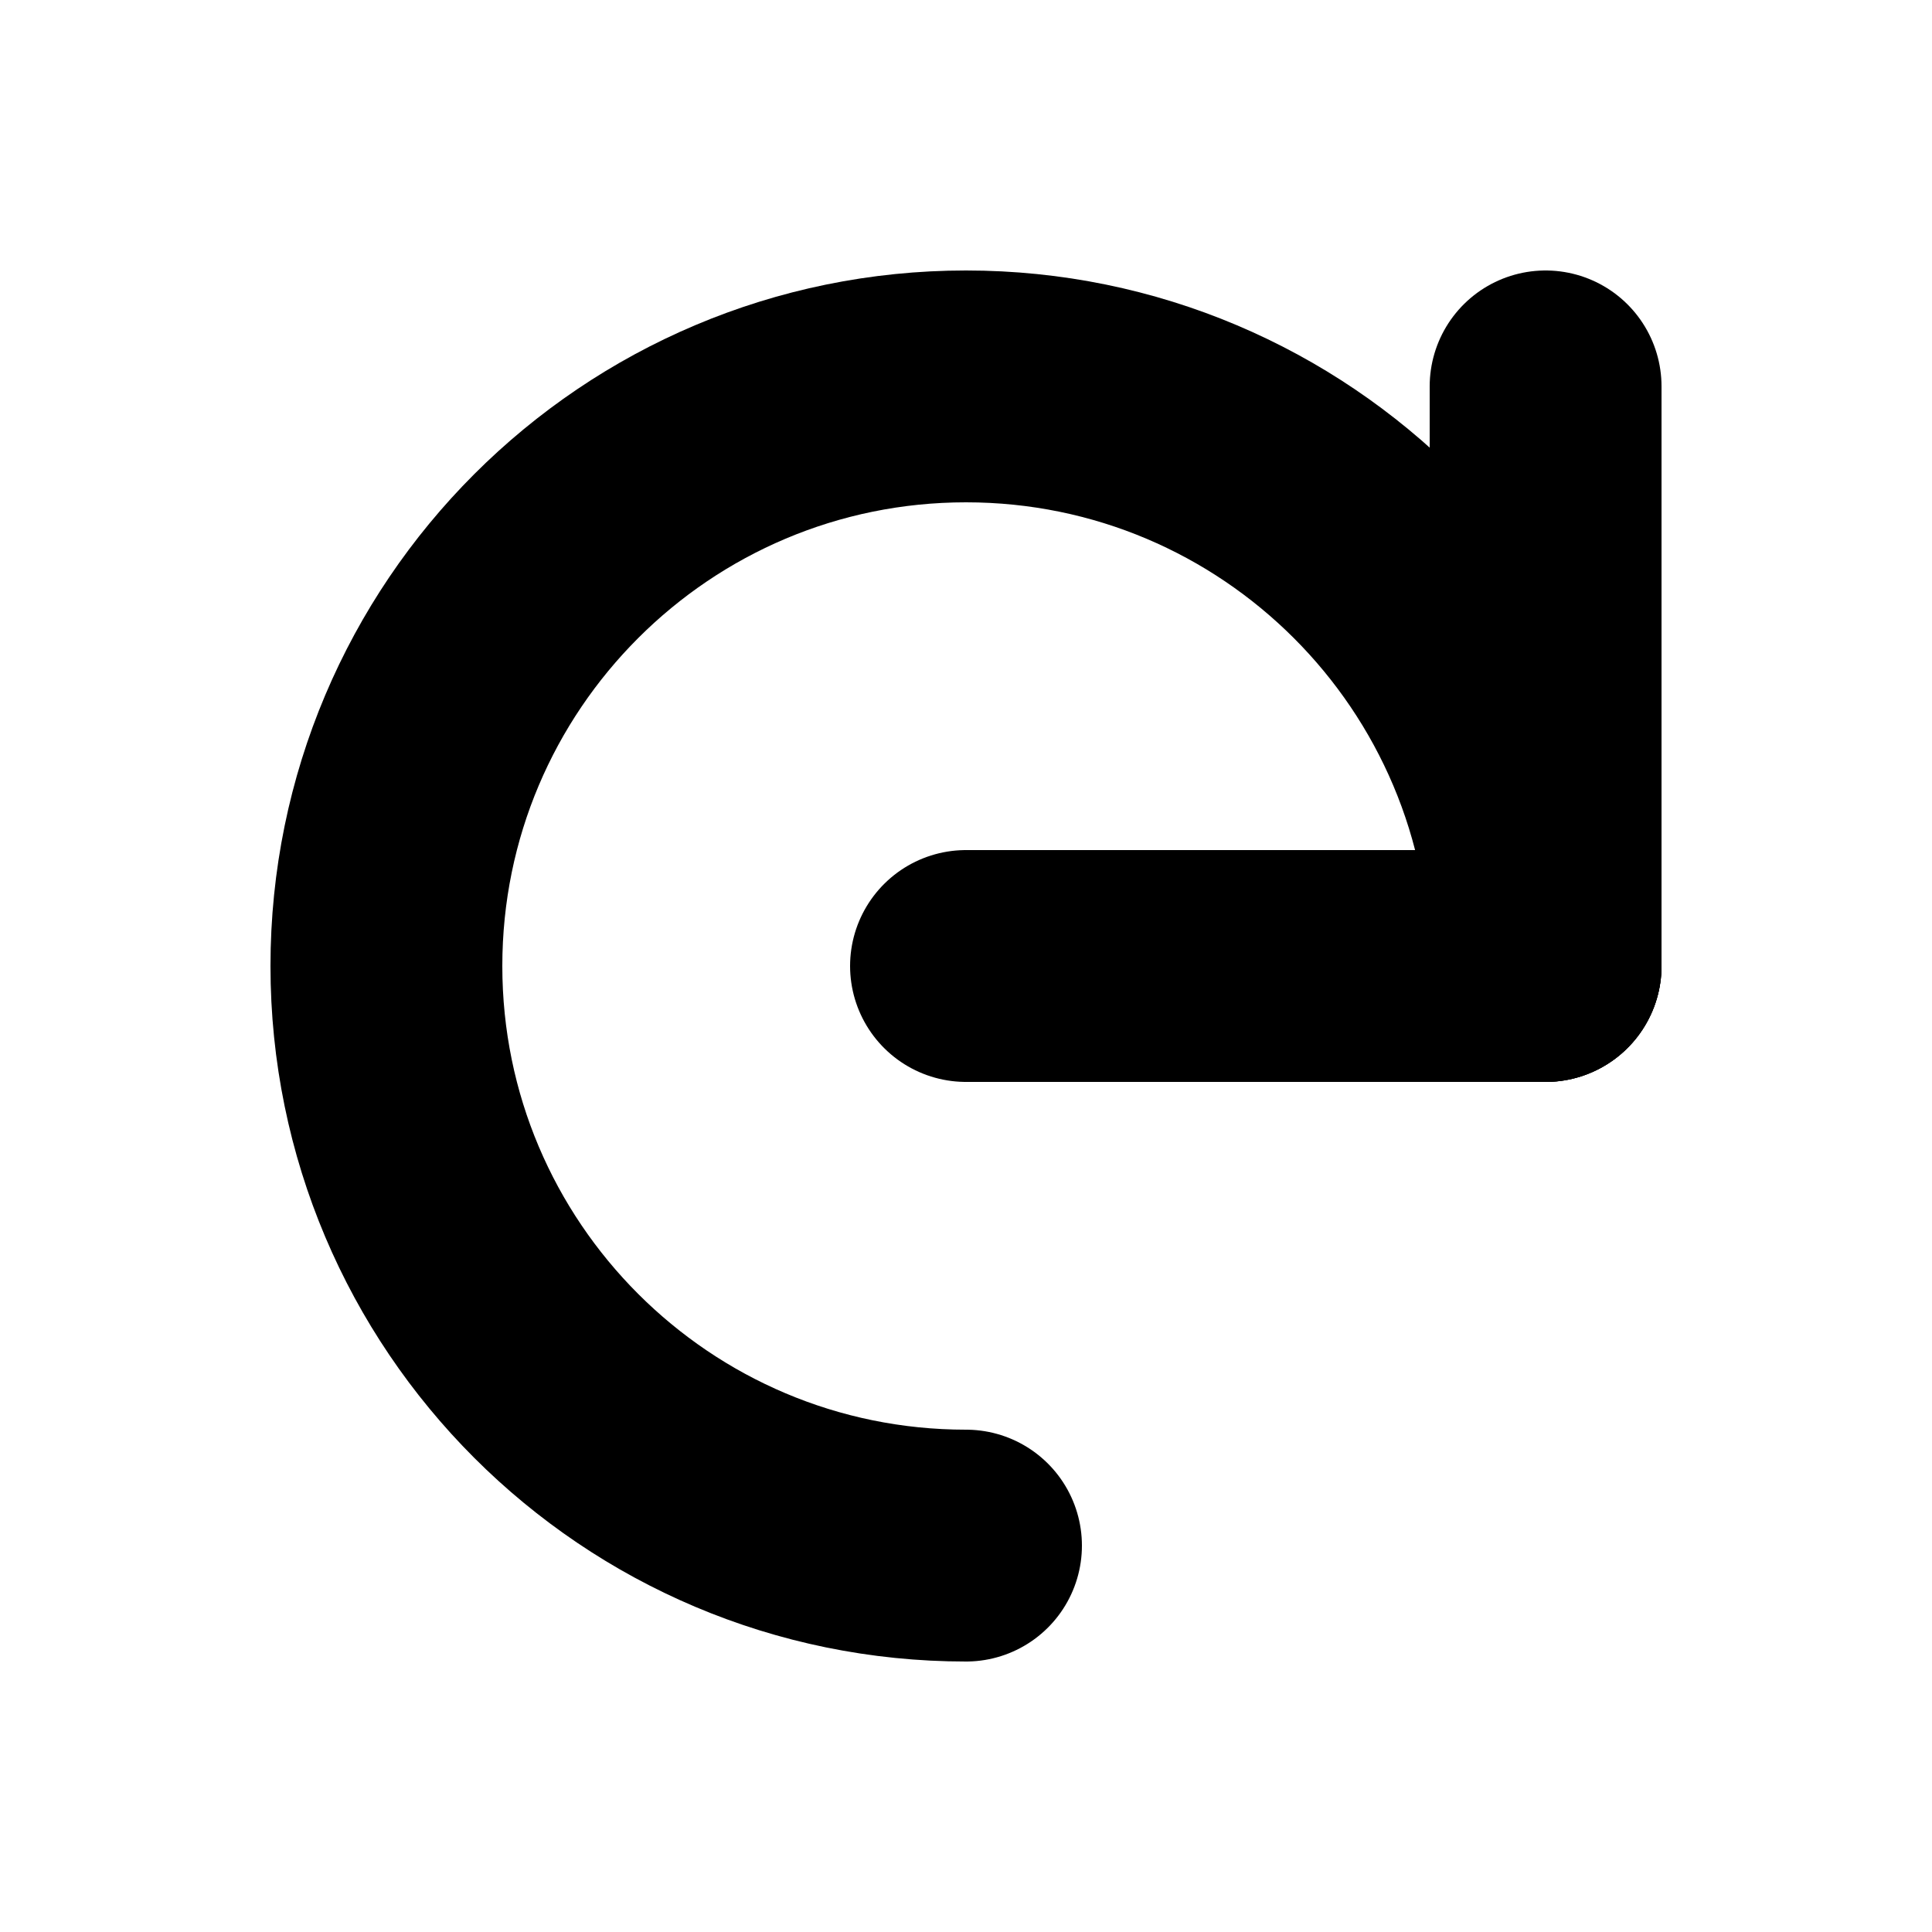
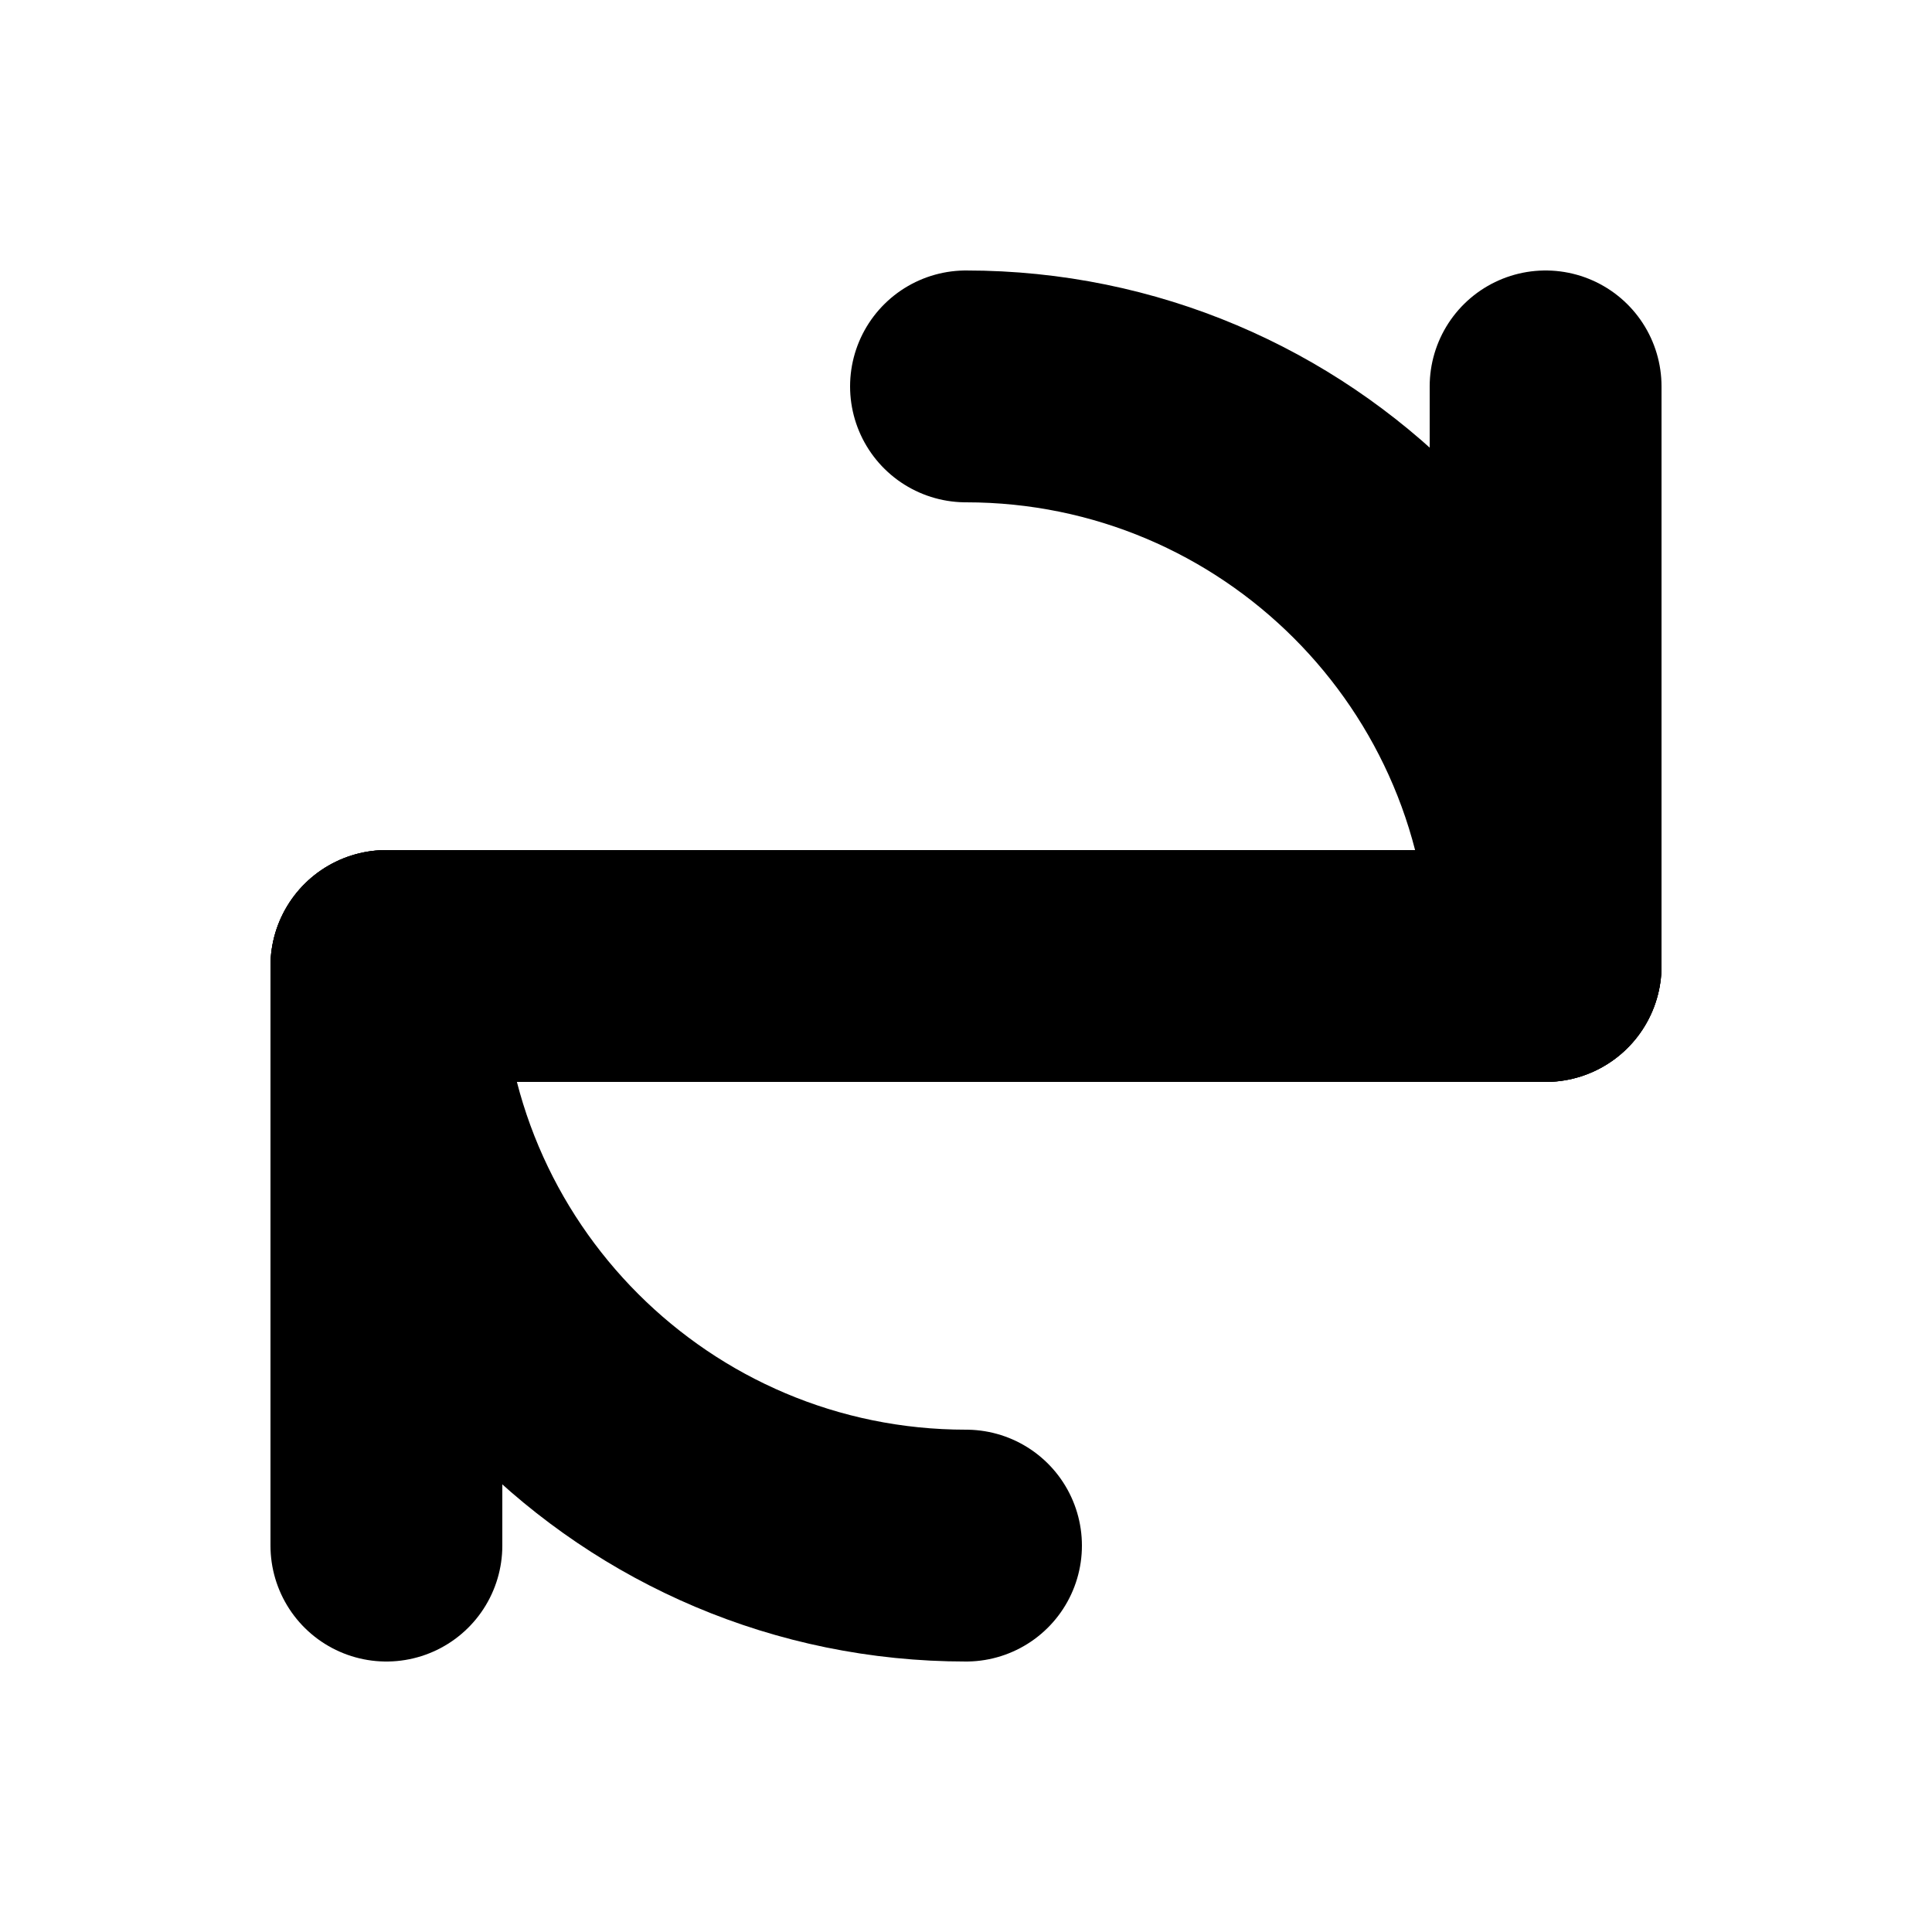
<svg xmlns="http://www.w3.org/2000/svg" width="100" height="100" viewBox="0 0 100 100">
-   <path d="M50 80 A30 30 0 1 1 80 50" stroke="#000" stroke-width="12" fill="none" stroke-linecap="round" />
-   <line x1="80" y1="50" x2="50" y2="50" stroke="#000" stroke-width="12" stroke-linecap="round" />
+   <path d="M50 80 A30 30 0 0 1 20 50" stroke="#000" stroke-width="12" fill="none" stroke-linecap="round" />
+   <path d="M50 20 A30 30 0 0 1 80 50" stroke="#000" stroke-width="12" fill="none" stroke-linecap="round" />
+   <line x1="80" y1="50" x2="20" y2="50" stroke="#000" stroke-width="12" stroke-linecap="round" />
  <line x1="80" y1="50" x2="80" y2="20" stroke="#000" stroke-width="12" stroke-linecap="round" />
+   <line x1="20" y1="50" x2="20" y2="80" stroke="#000" stroke-width="12" stroke-linecap="round" />
</svg>
